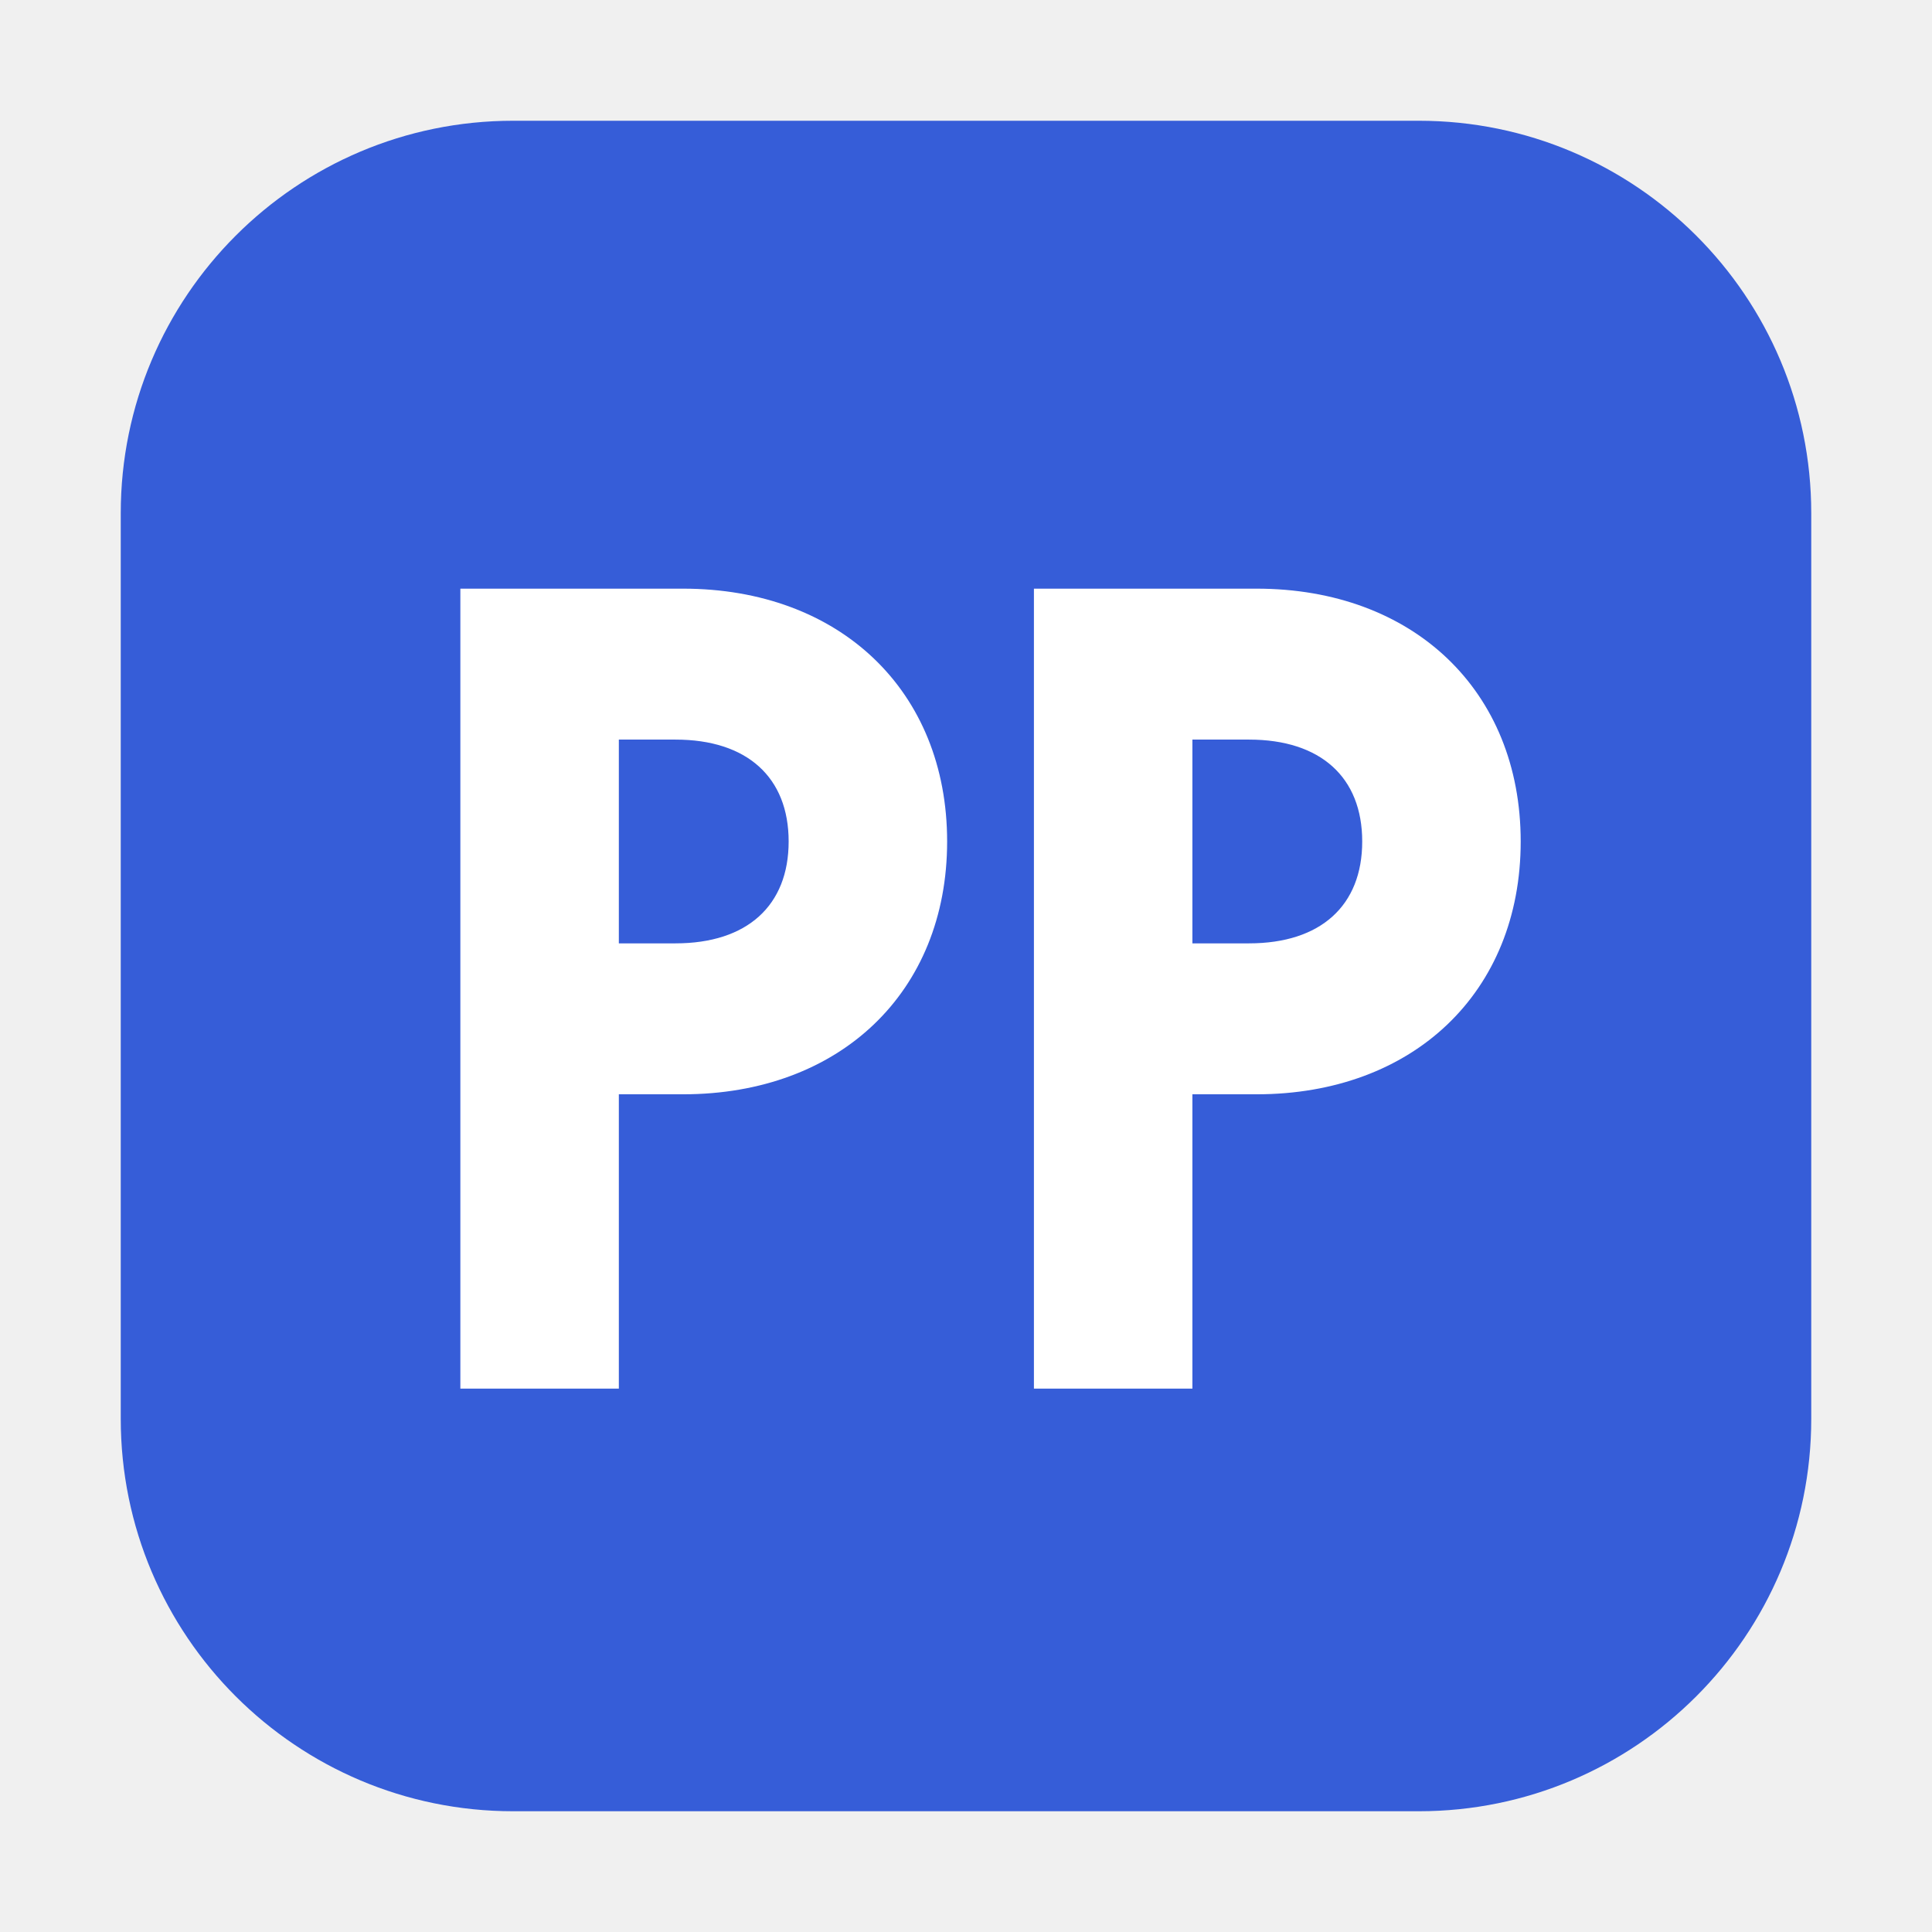
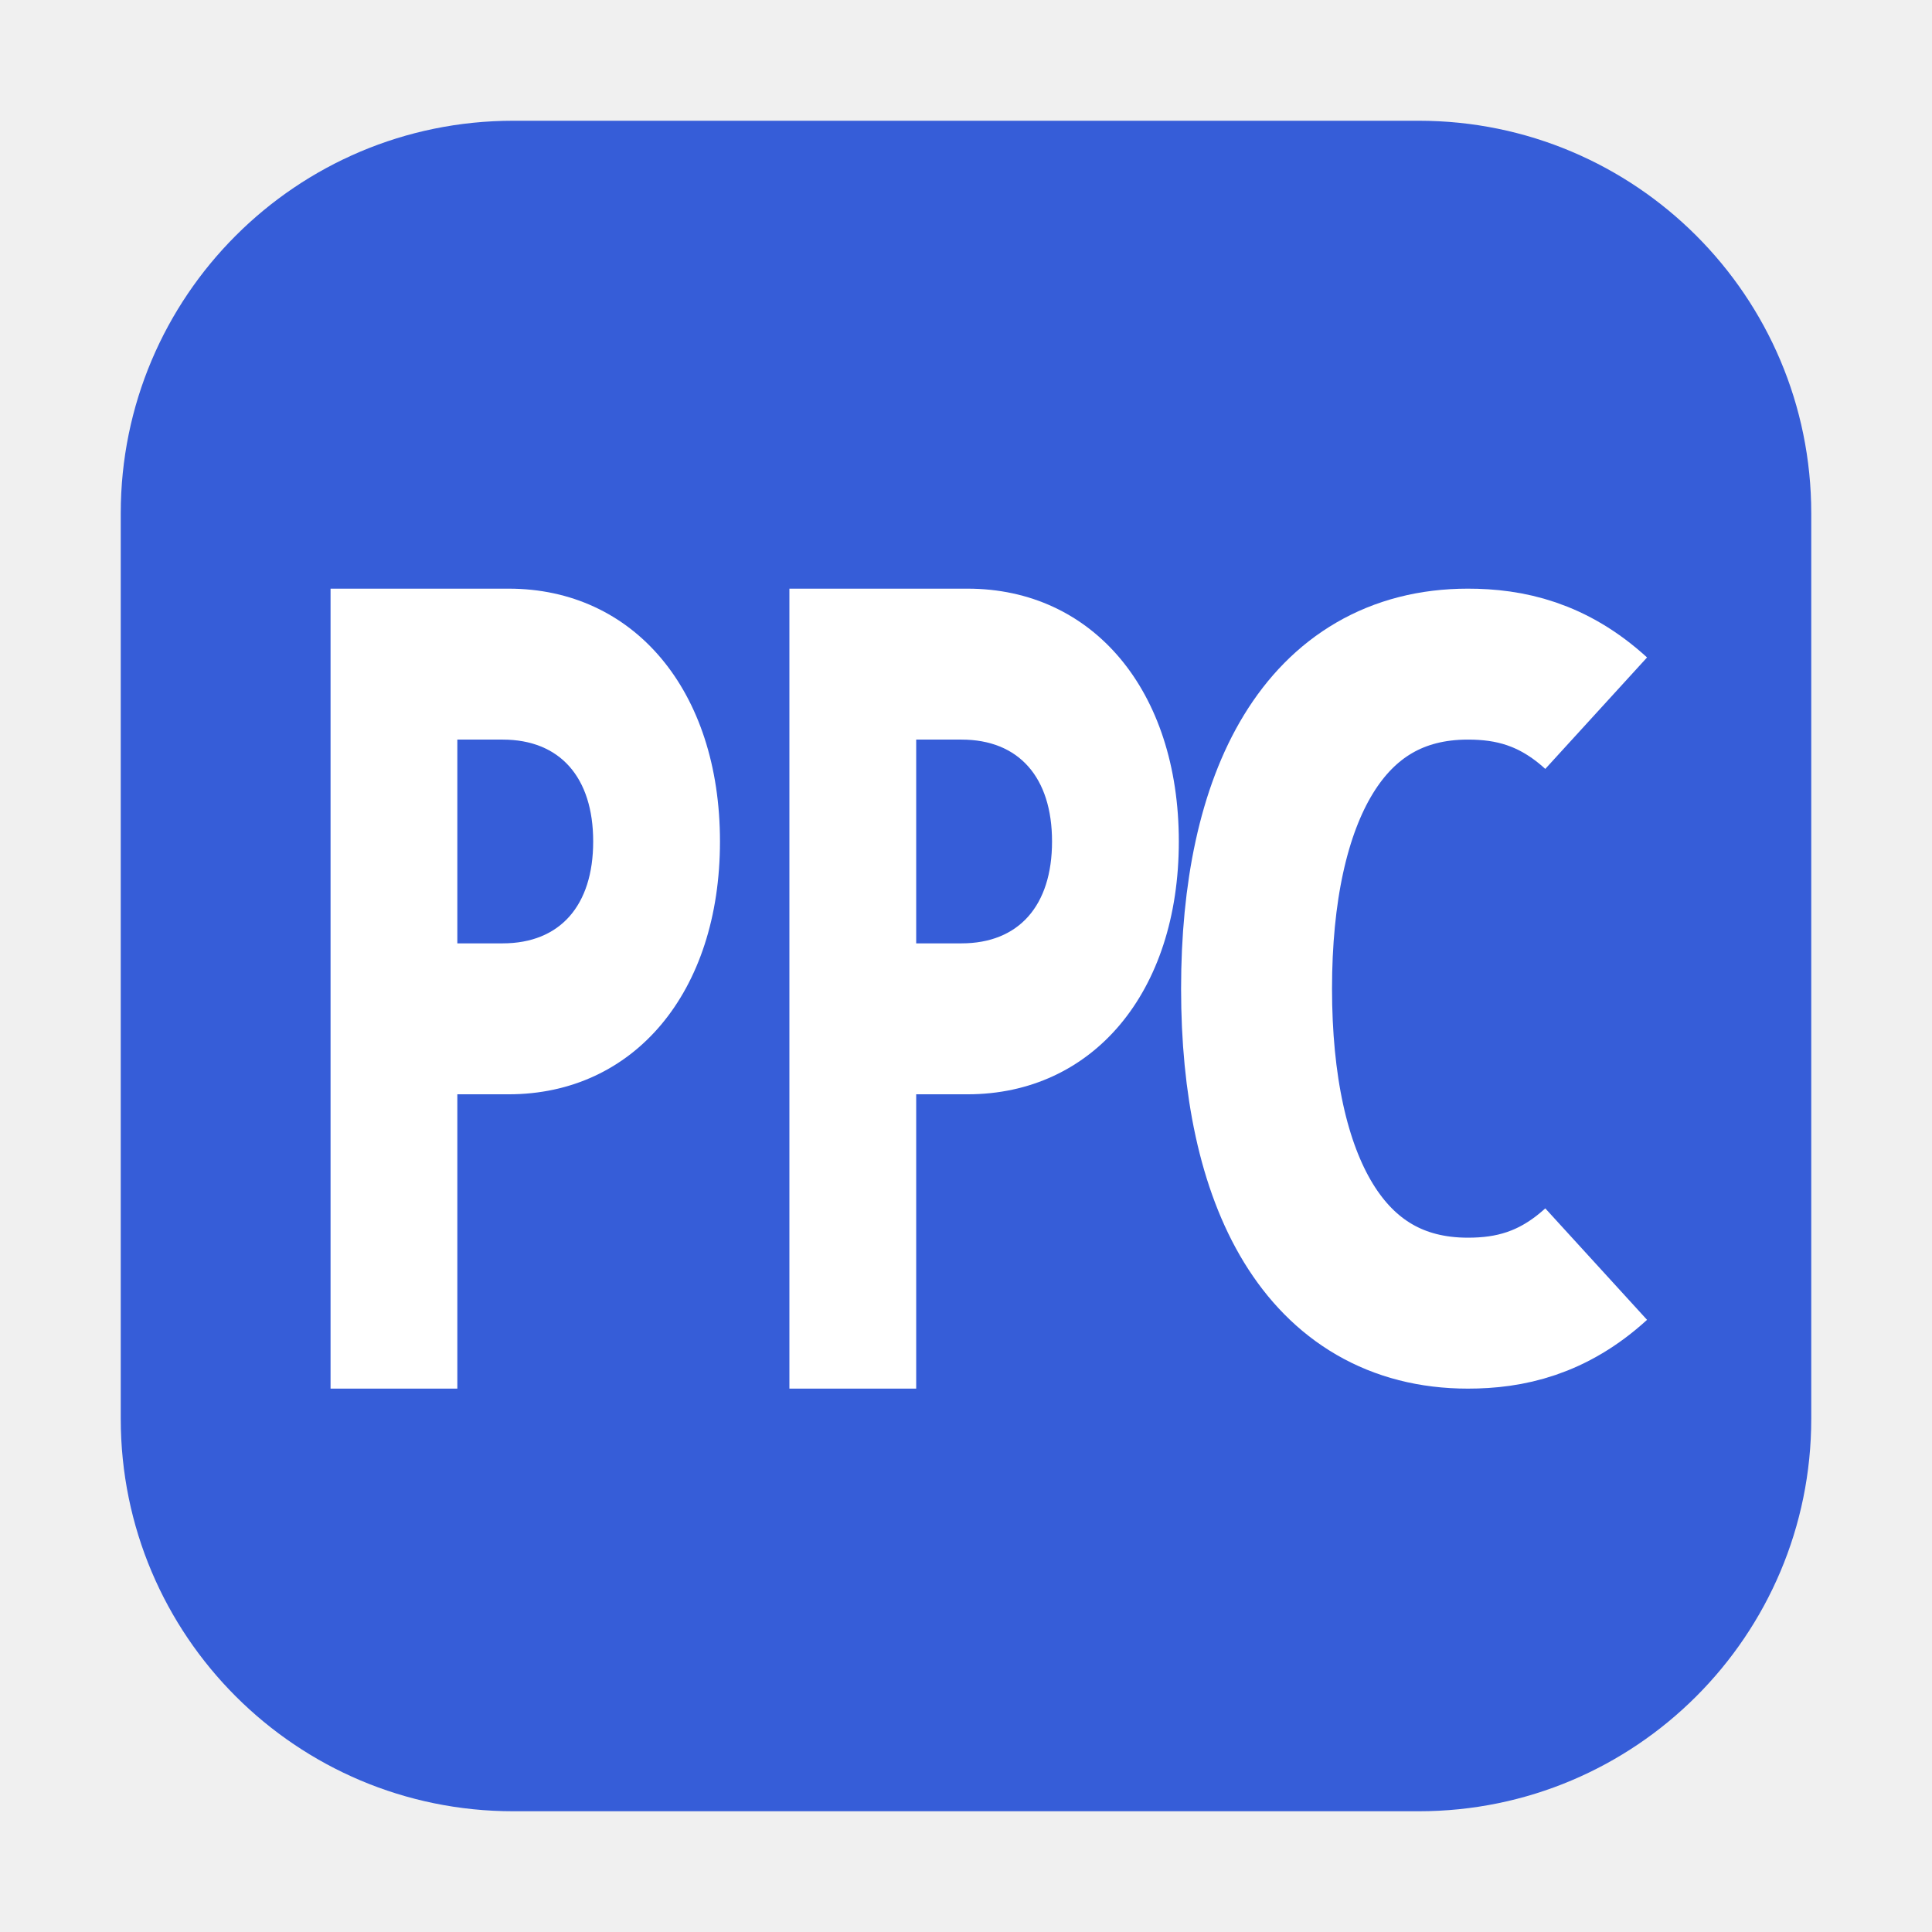
<svg xmlns="http://www.w3.org/2000/svg" width="1024" height="1024" viewBox="0 0 1024 1024">
  <rect x="64" y="64" width="896" height="896" rx="208" fill="#365dd8" />
-   <g fill="#fff" fill-rule="evenodd">
+   <g fill="#fff" fill-rule="evenodd" transform="translate(-20 0) scale(.8 1)">
    <path d="M244 736V312h118c83 0 140 54 140 134s-57 134-140 134h-34v156Zm84-344v108h30c38 0 60-20 60-54s-22-54-60-54Z" />
    <path d="M548 736V312h118c83 0 140 54 140 134s-57 134-140 134h-34v156Zm84-344v108h30c38 0 60-20 60-54s-22-54-60-54Z" />
  </g>
+   <path d="M846 378c-23-21-46-26-68-26-76 0-112 70-112 172s36 172 112 172c22 0 45-5 68-26" fill="none" stroke="#fff" stroke-width="80" />
</svg>
